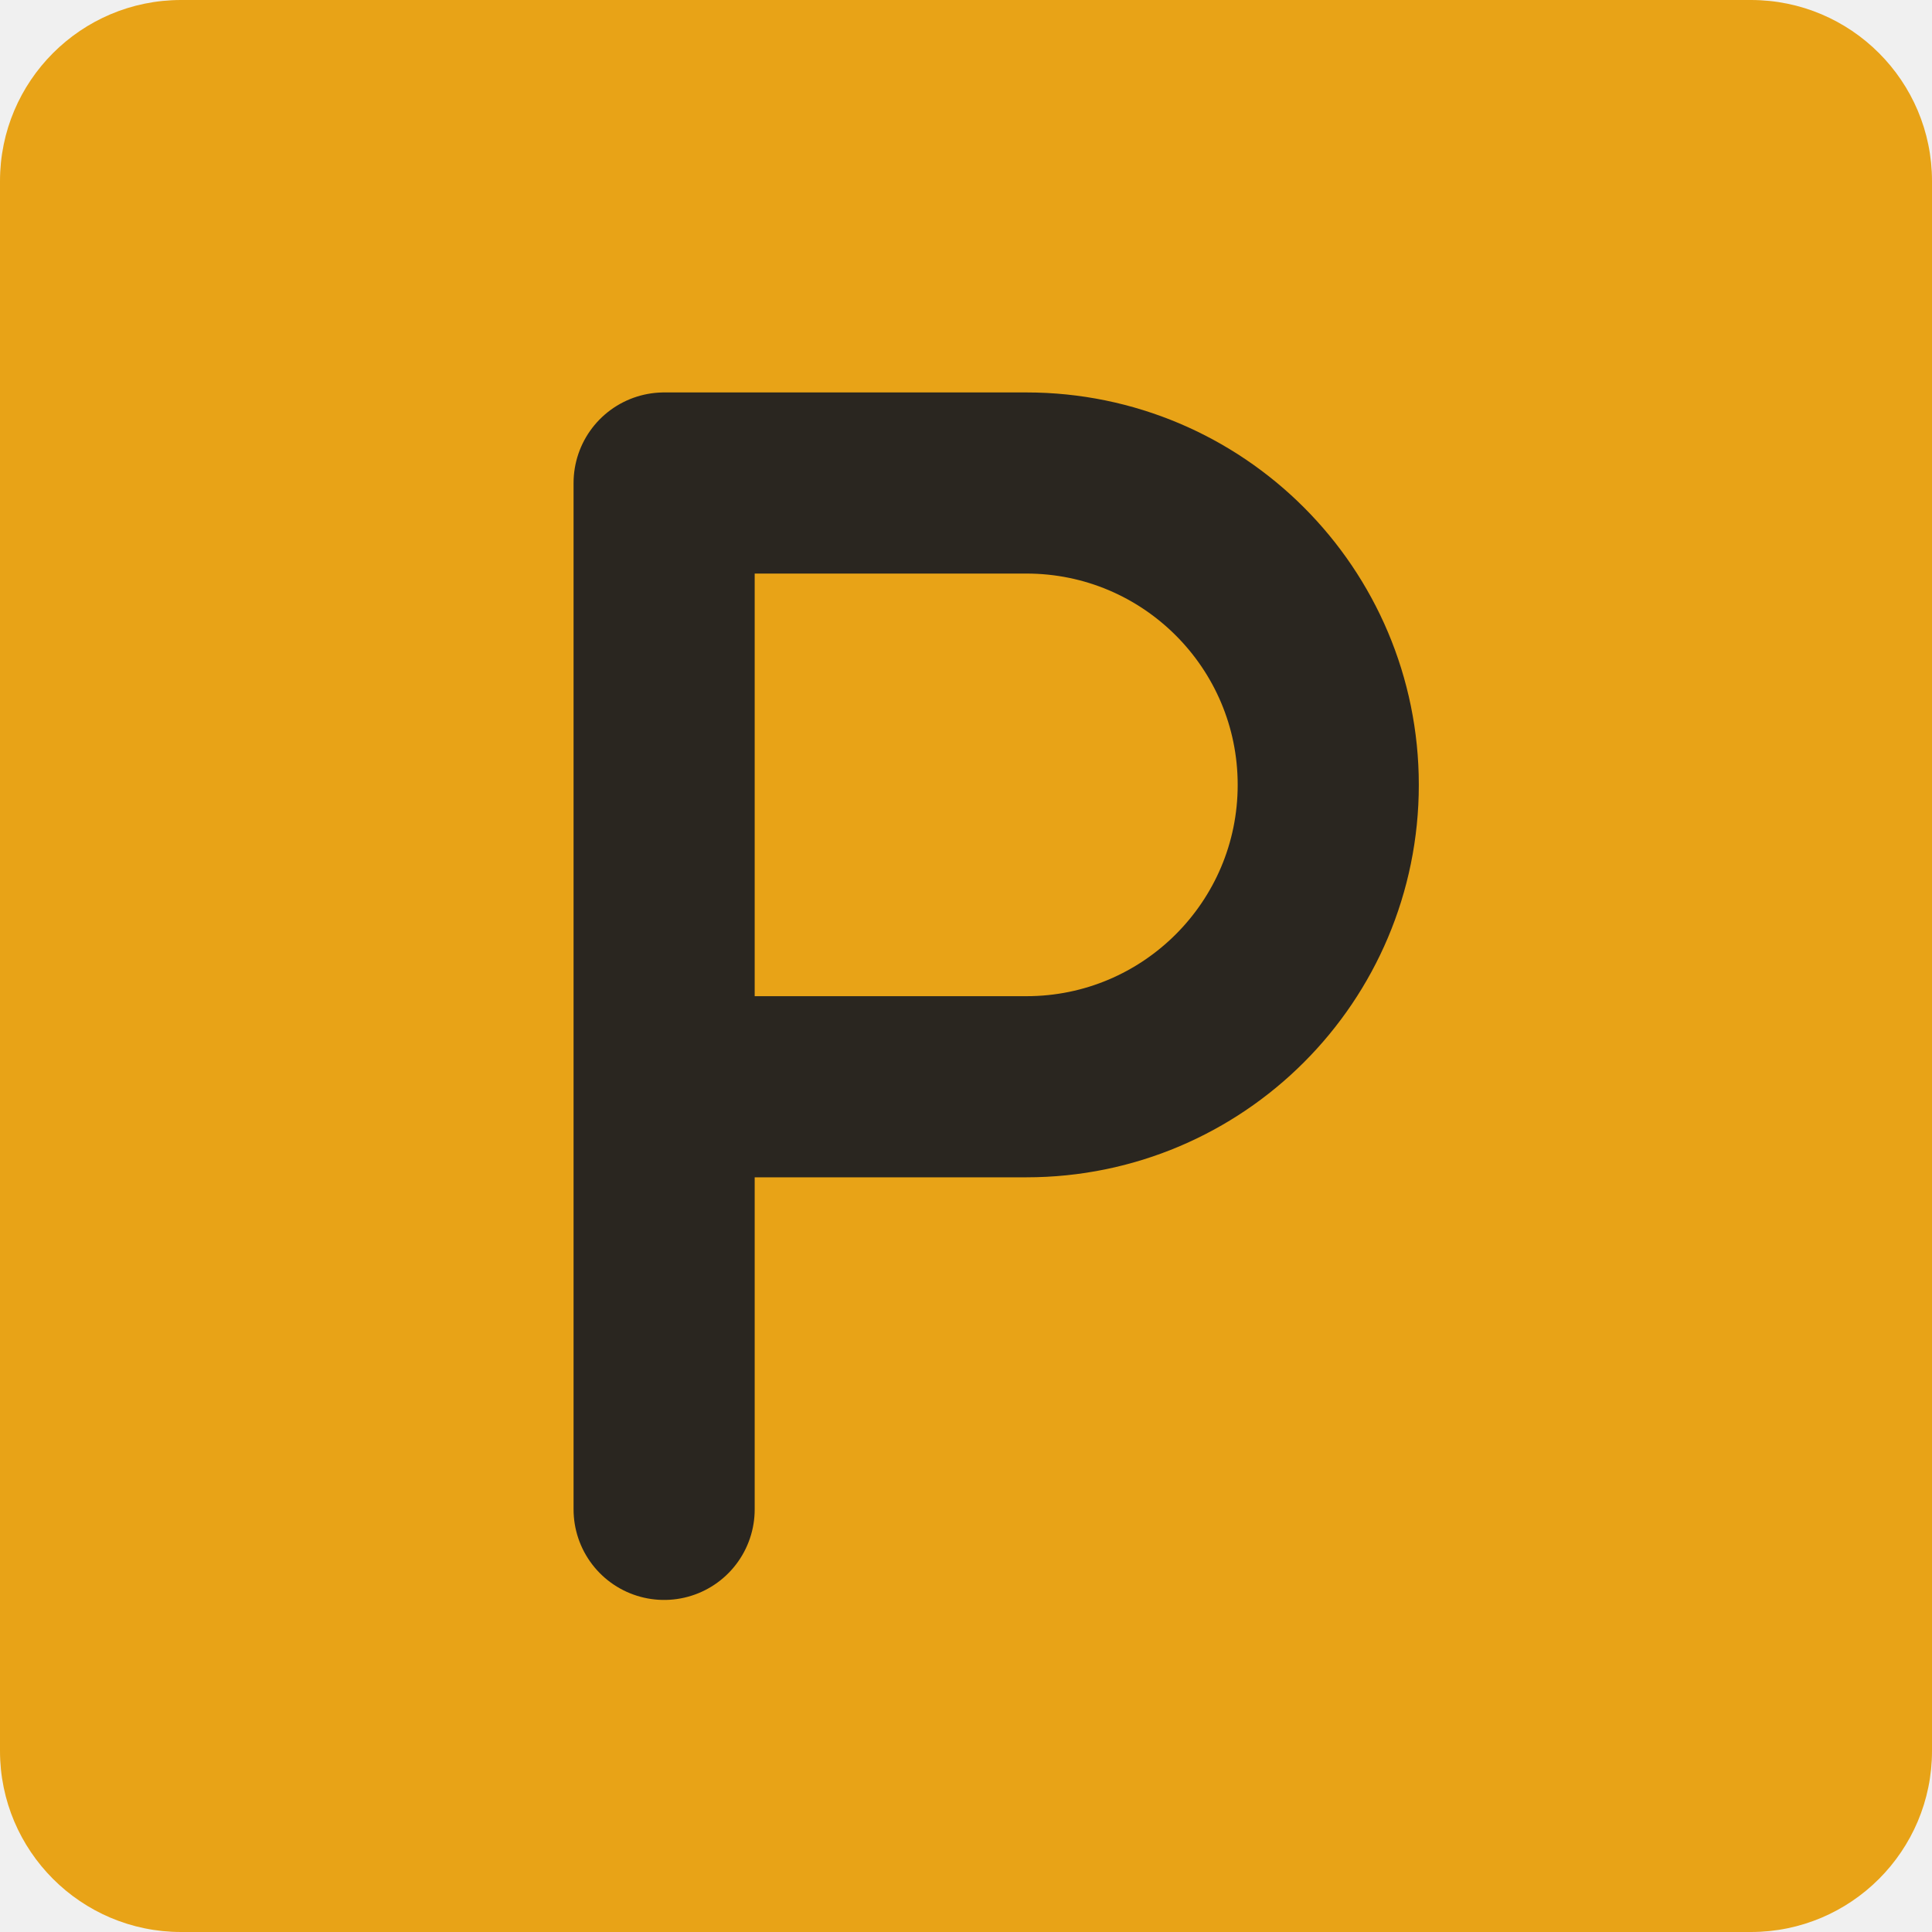
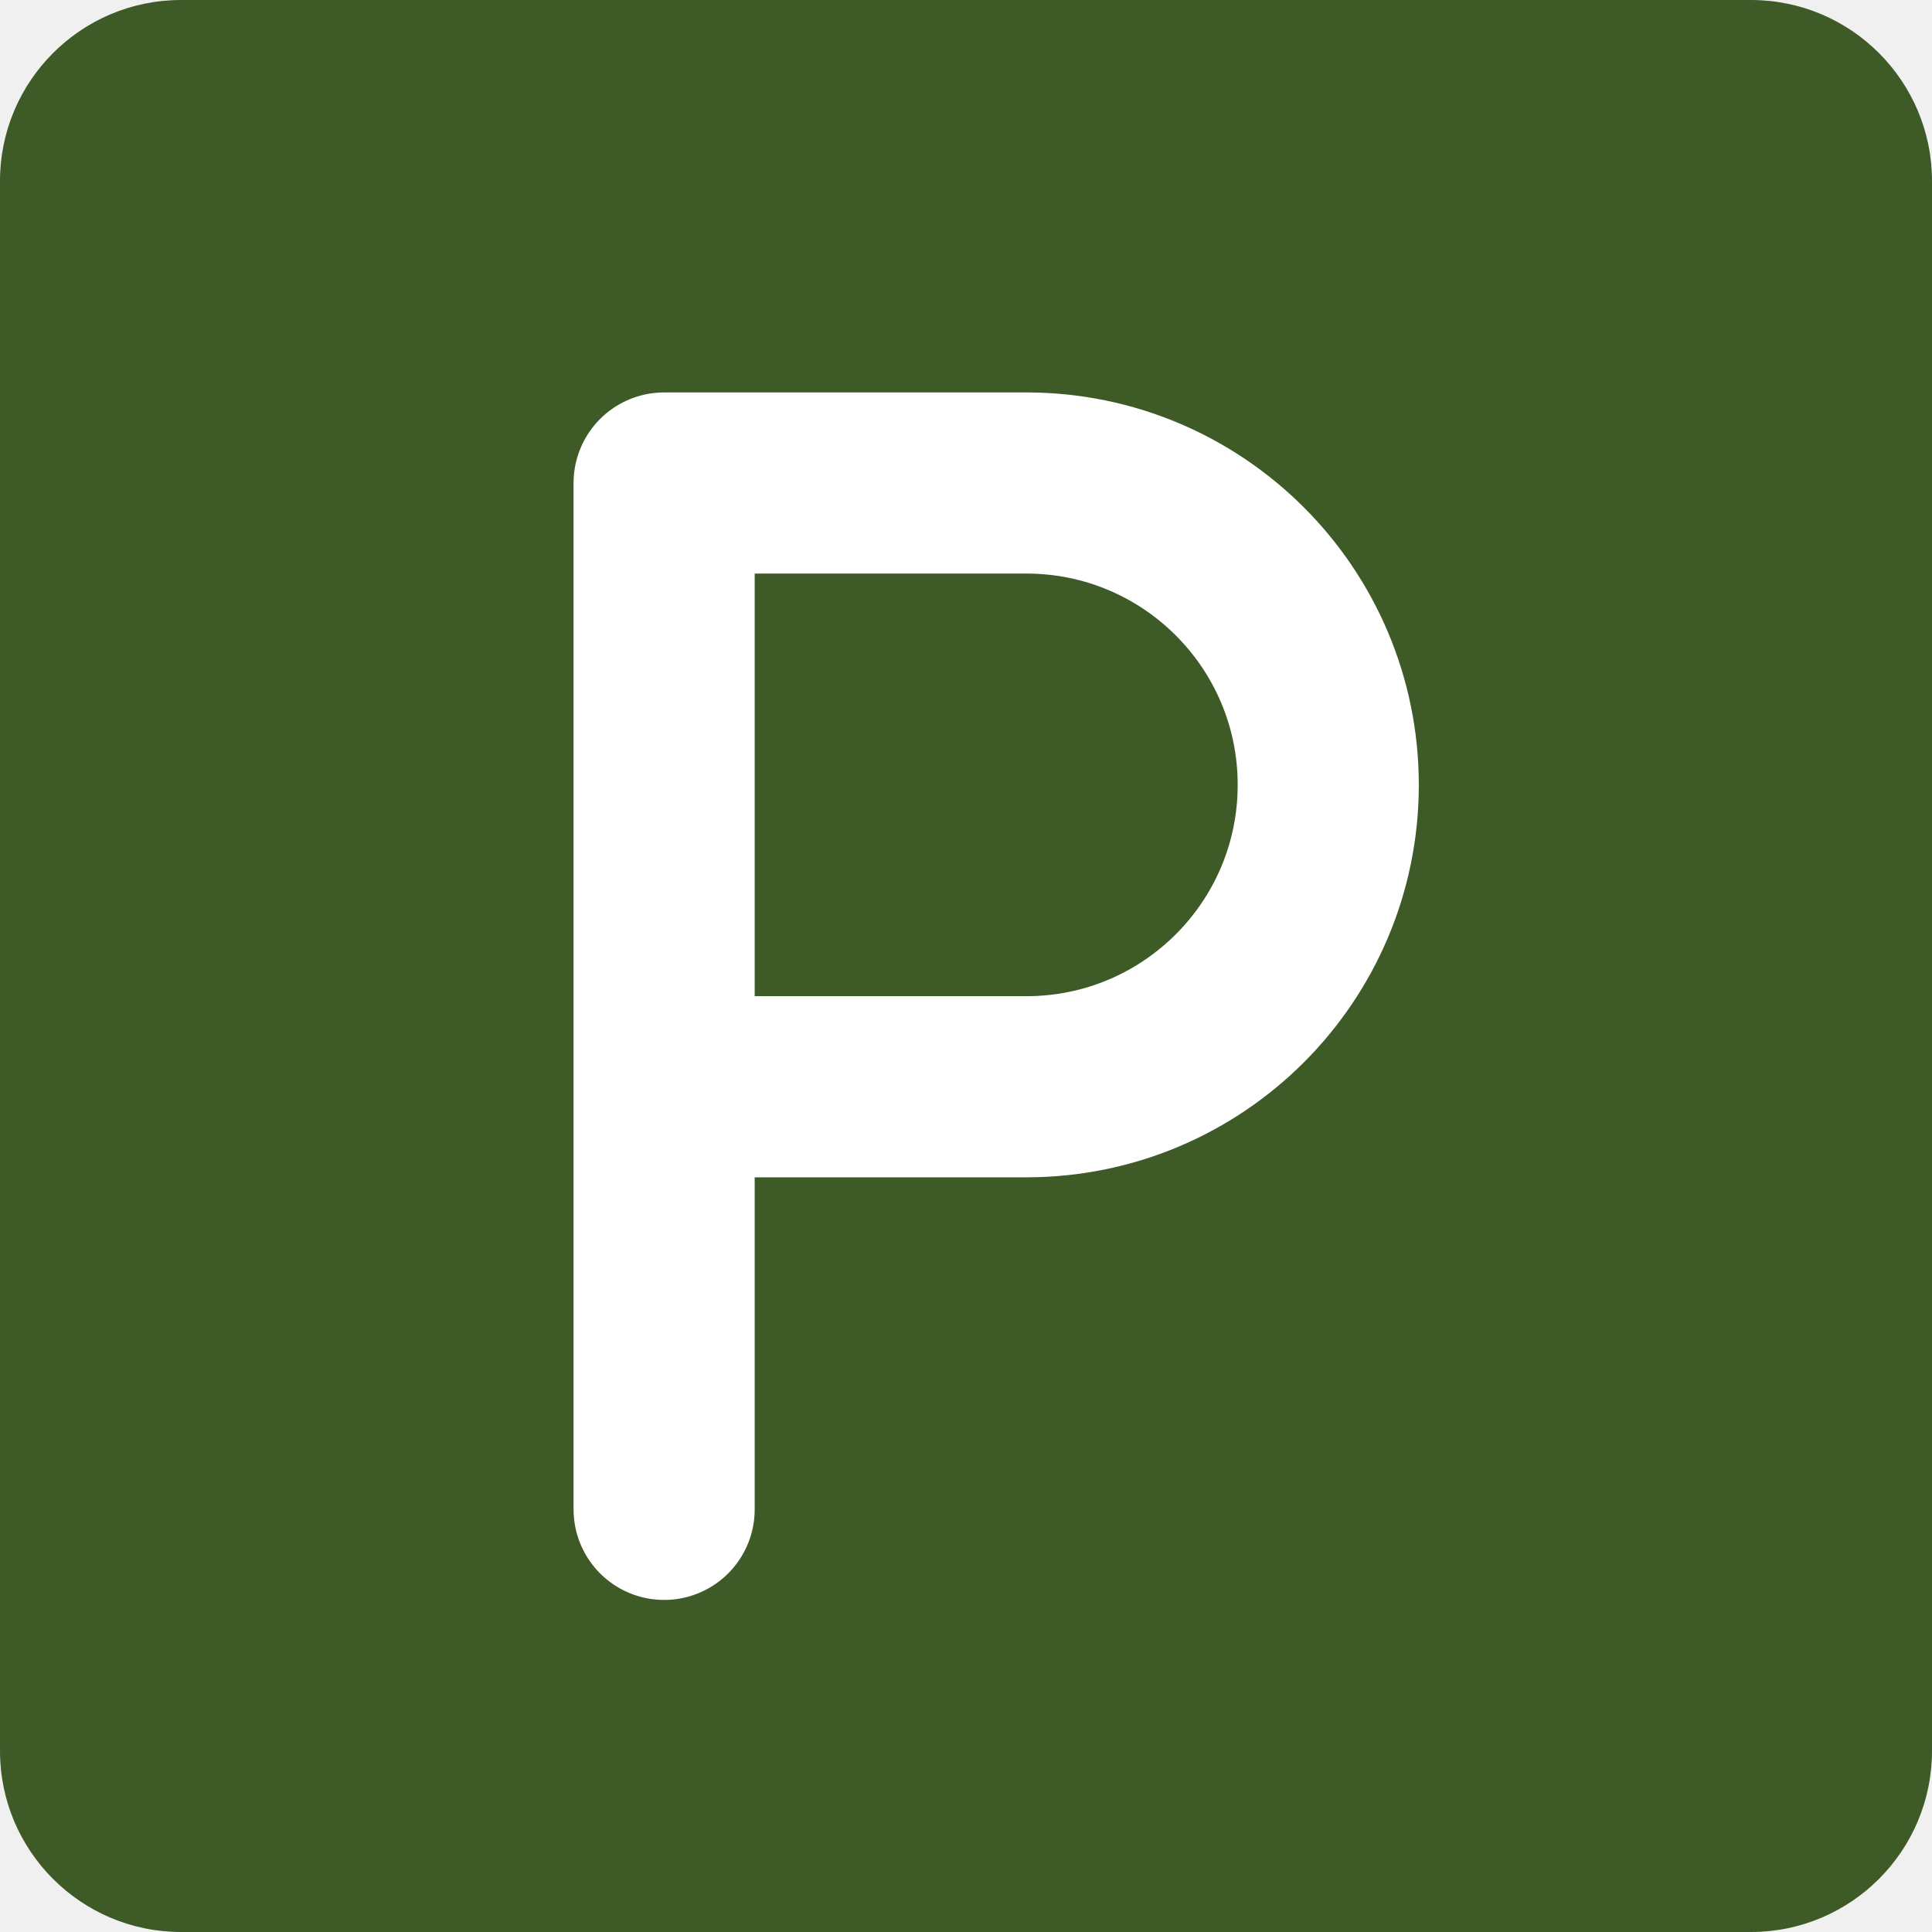
<svg xmlns="http://www.w3.org/2000/svg" viewBox="0 0 64 64">
-   <rect width="64" height="64" rx="6" fill="#E8A317" />
-   <path d="M22 50V16h12a10 10 0 0 1 0 20H22" fill="none" stroke="#2A2620" stroke-width="6" stroke-linecap="round" stroke-linejoin="round" />
+   <rect width="64" height="64" rx="6" fill="#3D5A27" />
+   <path d="M22 50V16h12a10 10 0 0 1 0 20H22" fill="none" stroke="#FFFFFF" stroke-width="6" stroke-linecap="round" stroke-linejoin="round" />
</svg>
